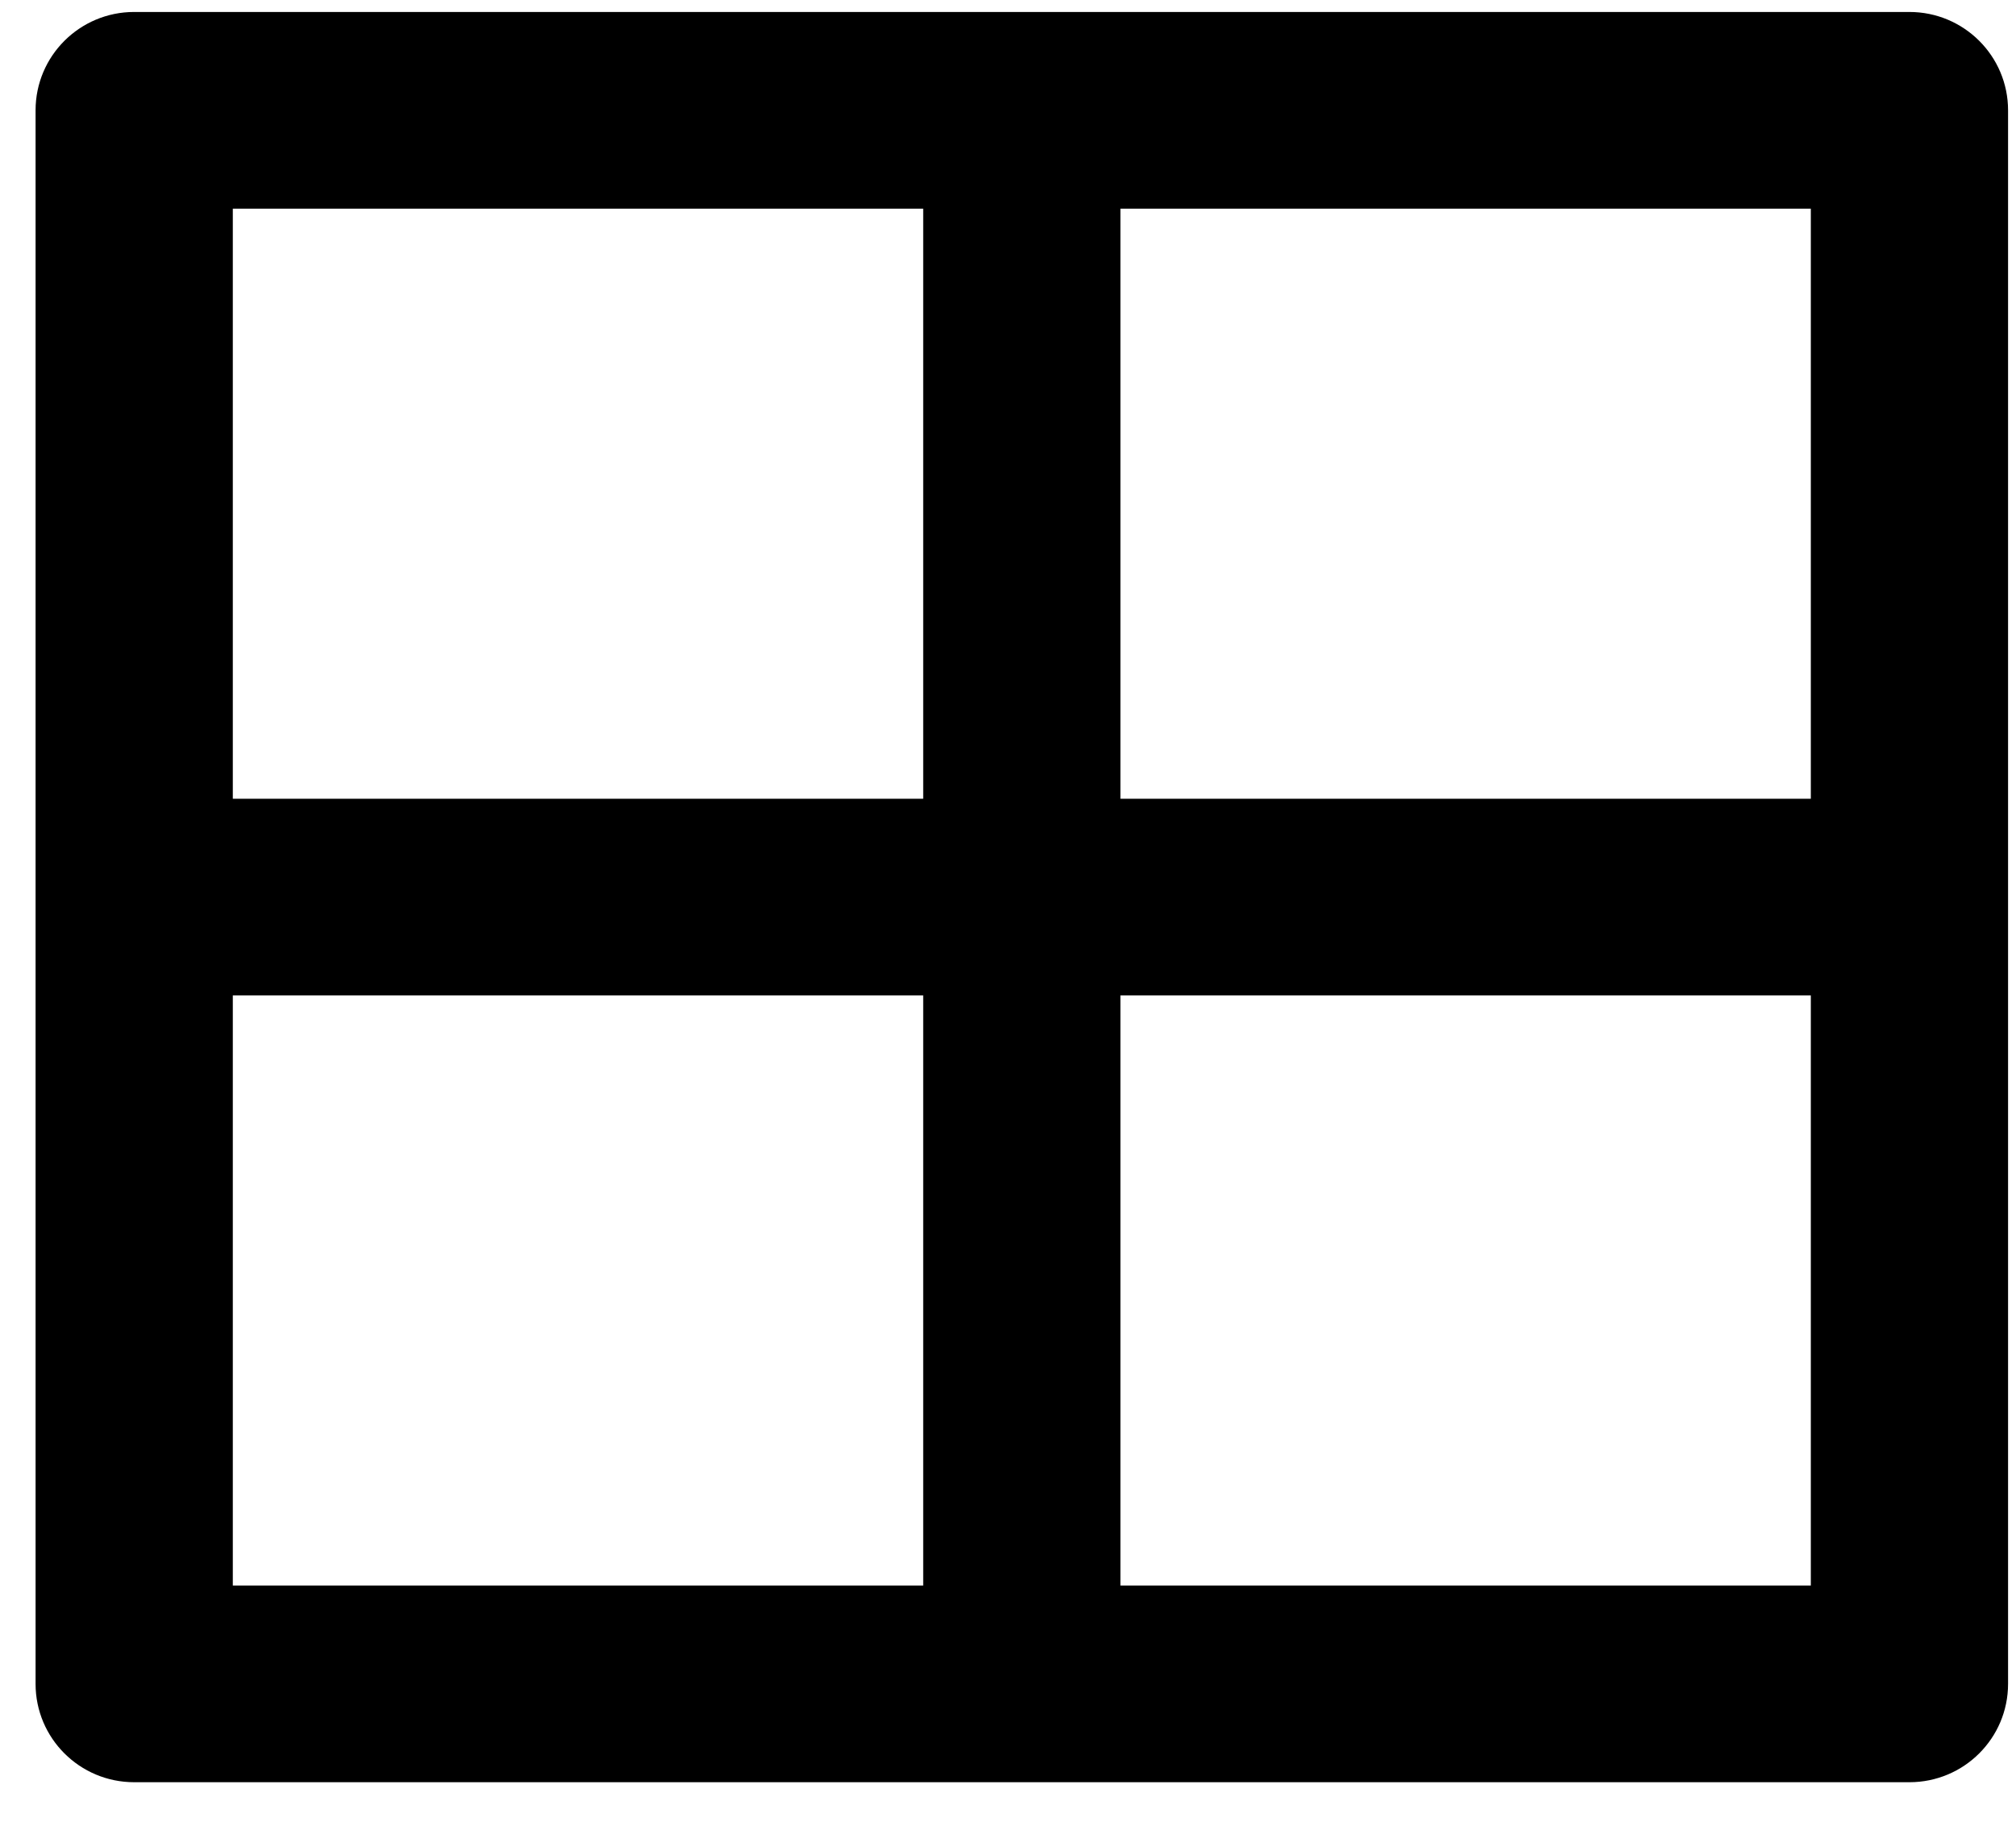
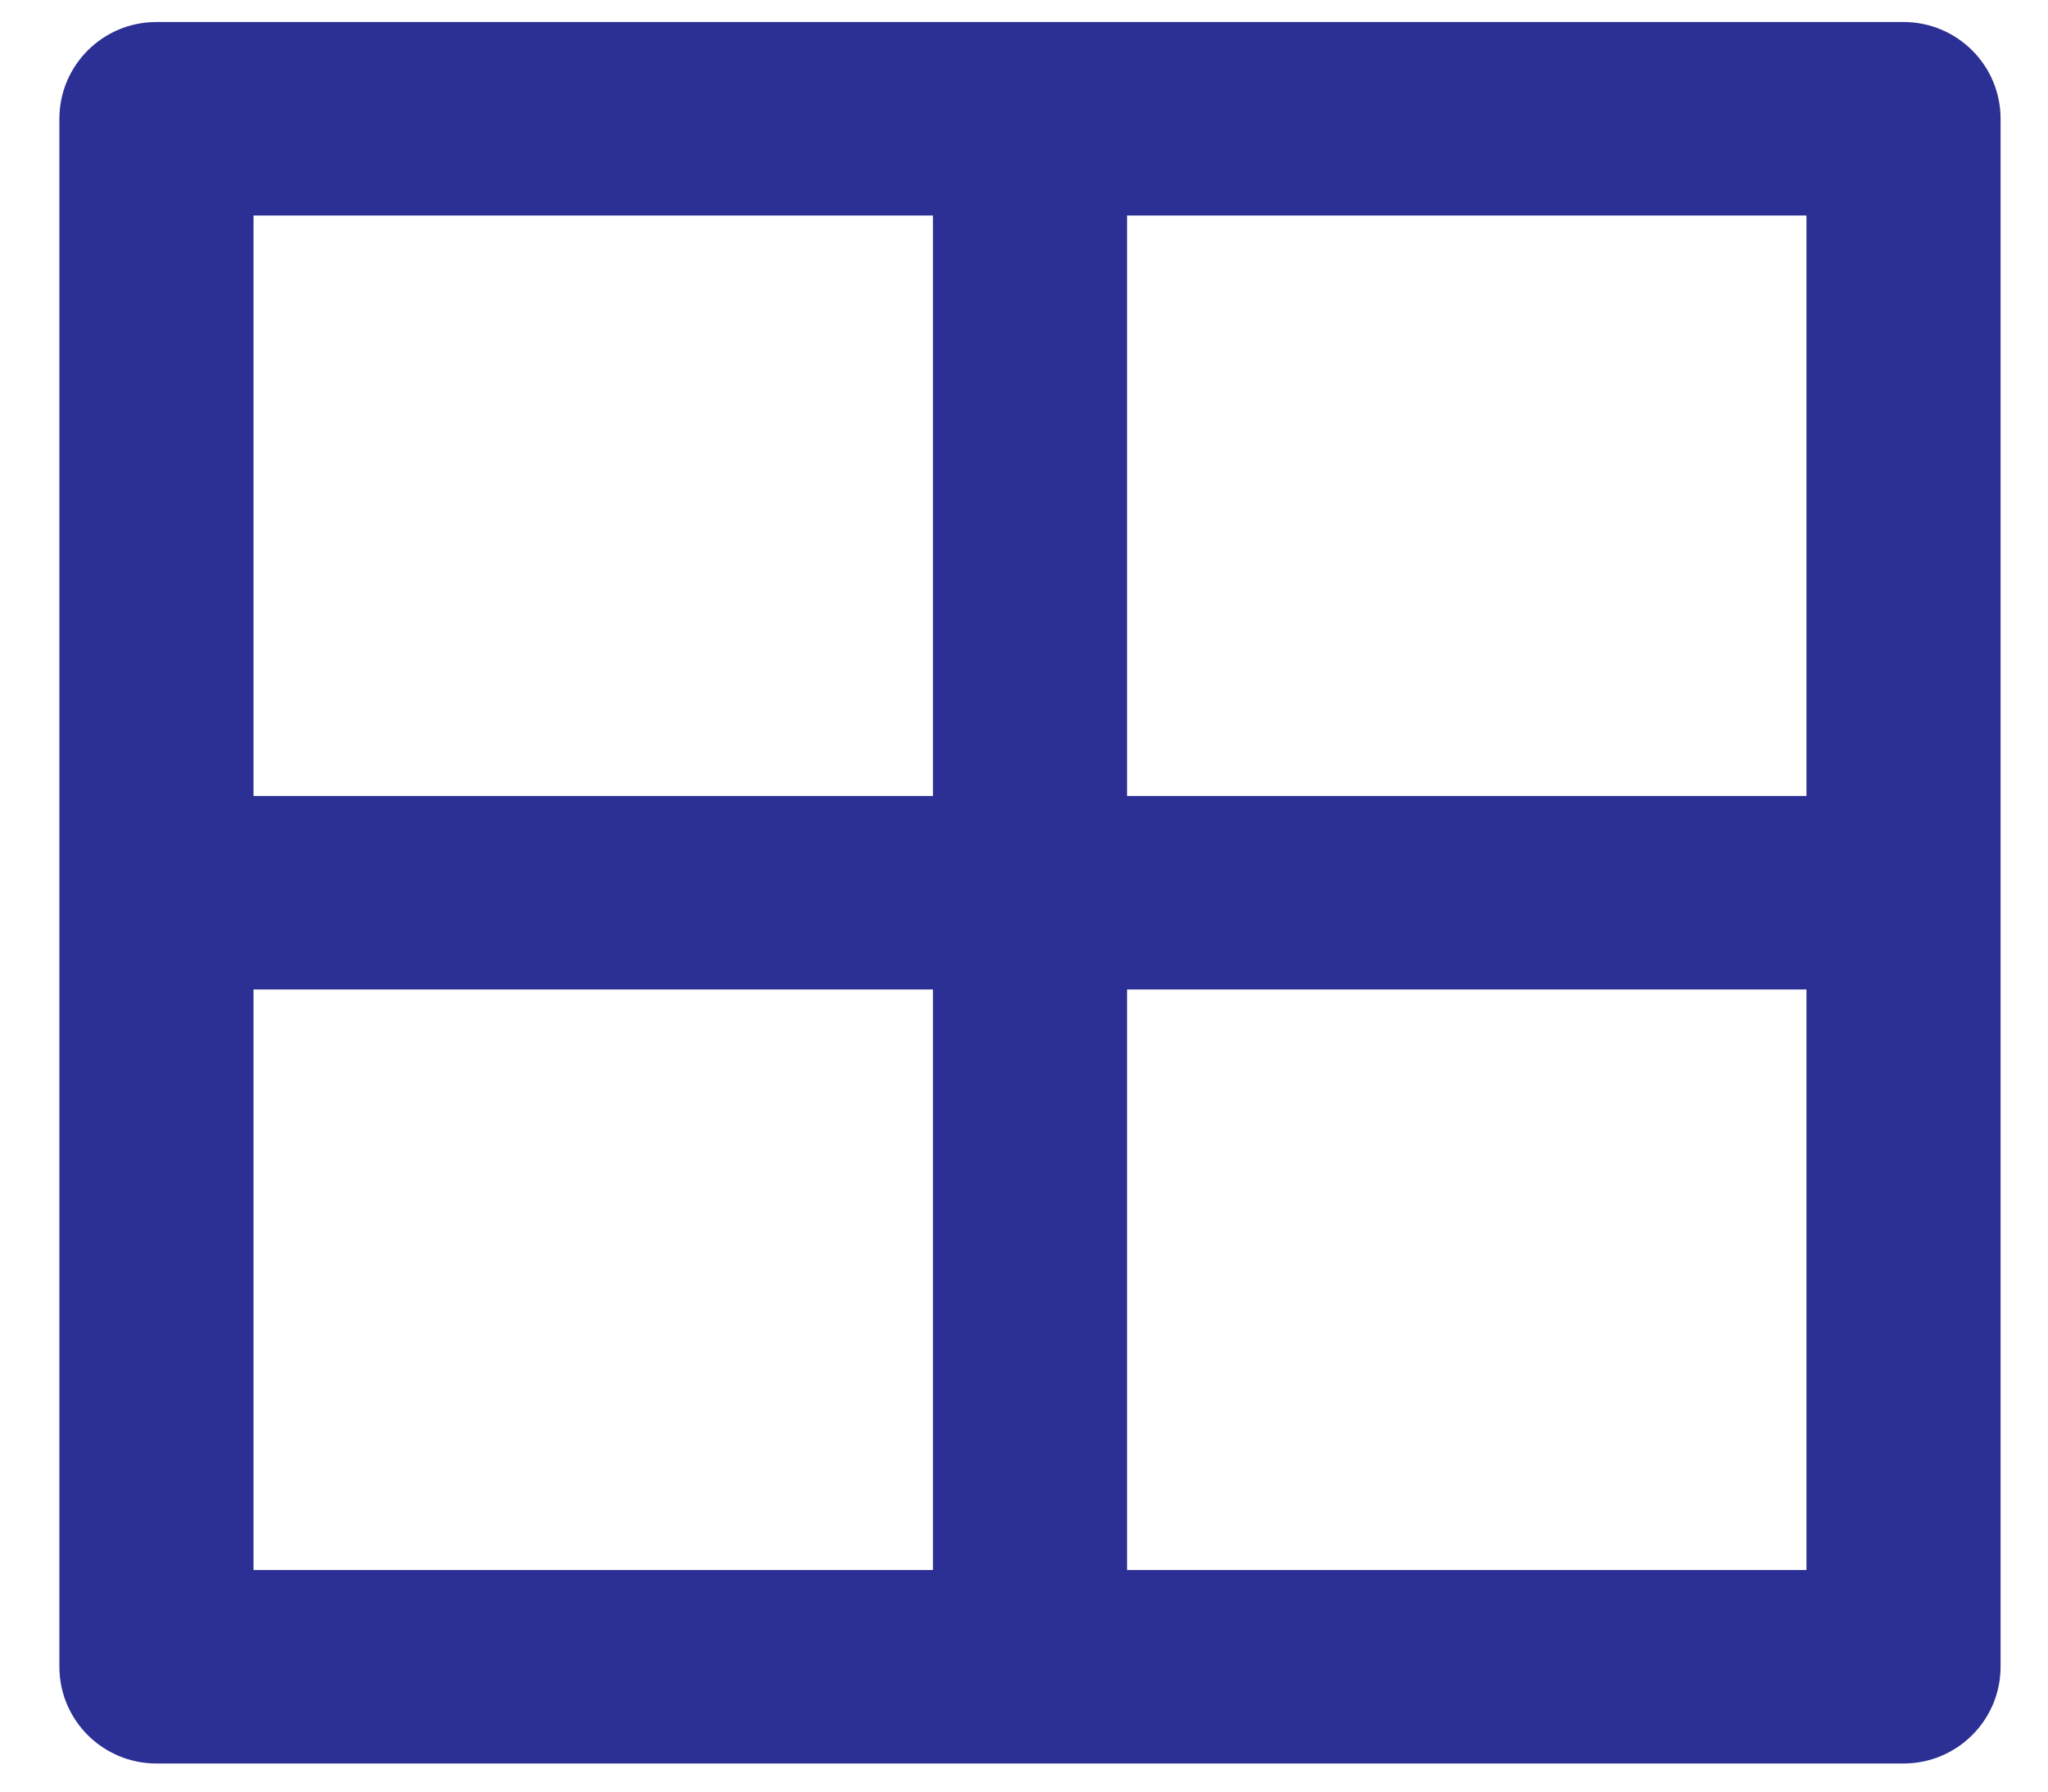
- <svg xmlns="http://www.w3.org/2000/svg" width="31" height="28" viewBox="0 0 31 28" fill="none">
-   <path d="M29.361 0.184C30.199 0.184 30.878 0.861 30.878 1.696V25.888C30.878 26.724 30.199 27.4 29.361 27.4H2.063C1.226 27.4 0.547 26.724 0.547 25.888V1.696C0.547 0.861 1.226 0.184 2.063 0.184H29.361ZM14.196 15.304H3.58V24.376H14.196V15.304ZM27.845 15.304H17.229V24.376H27.845V15.304ZM14.196 3.208H3.58V12.28H14.196V3.208ZM27.845 3.208H17.229V12.28H27.845V3.208Z" fill="black" />
+ <svg xmlns="http://www.w3.org/2000/svg" width="32" height="28" viewBox="0 0 32 28" fill="none">
+   <path d="M29.742 0.344C30.58 0.344 31.259 1.021 31.259 1.856V26.049C31.259 26.884 30.58 27.561 29.742 27.561H2.444C1.607 27.561 0.928 26.884 0.928 26.049V1.856C0.928 1.021 1.607 0.344 2.444 0.344H29.742ZM14.577 15.464H3.961V24.537H14.577V15.464ZM28.226 15.464H17.61V24.537H28.226V15.464ZM14.577 3.368H3.961V12.44H14.577V3.368ZM28.226 3.368H17.61V12.44H28.226V3.368Z" fill="#2C2F93" />
</svg>
